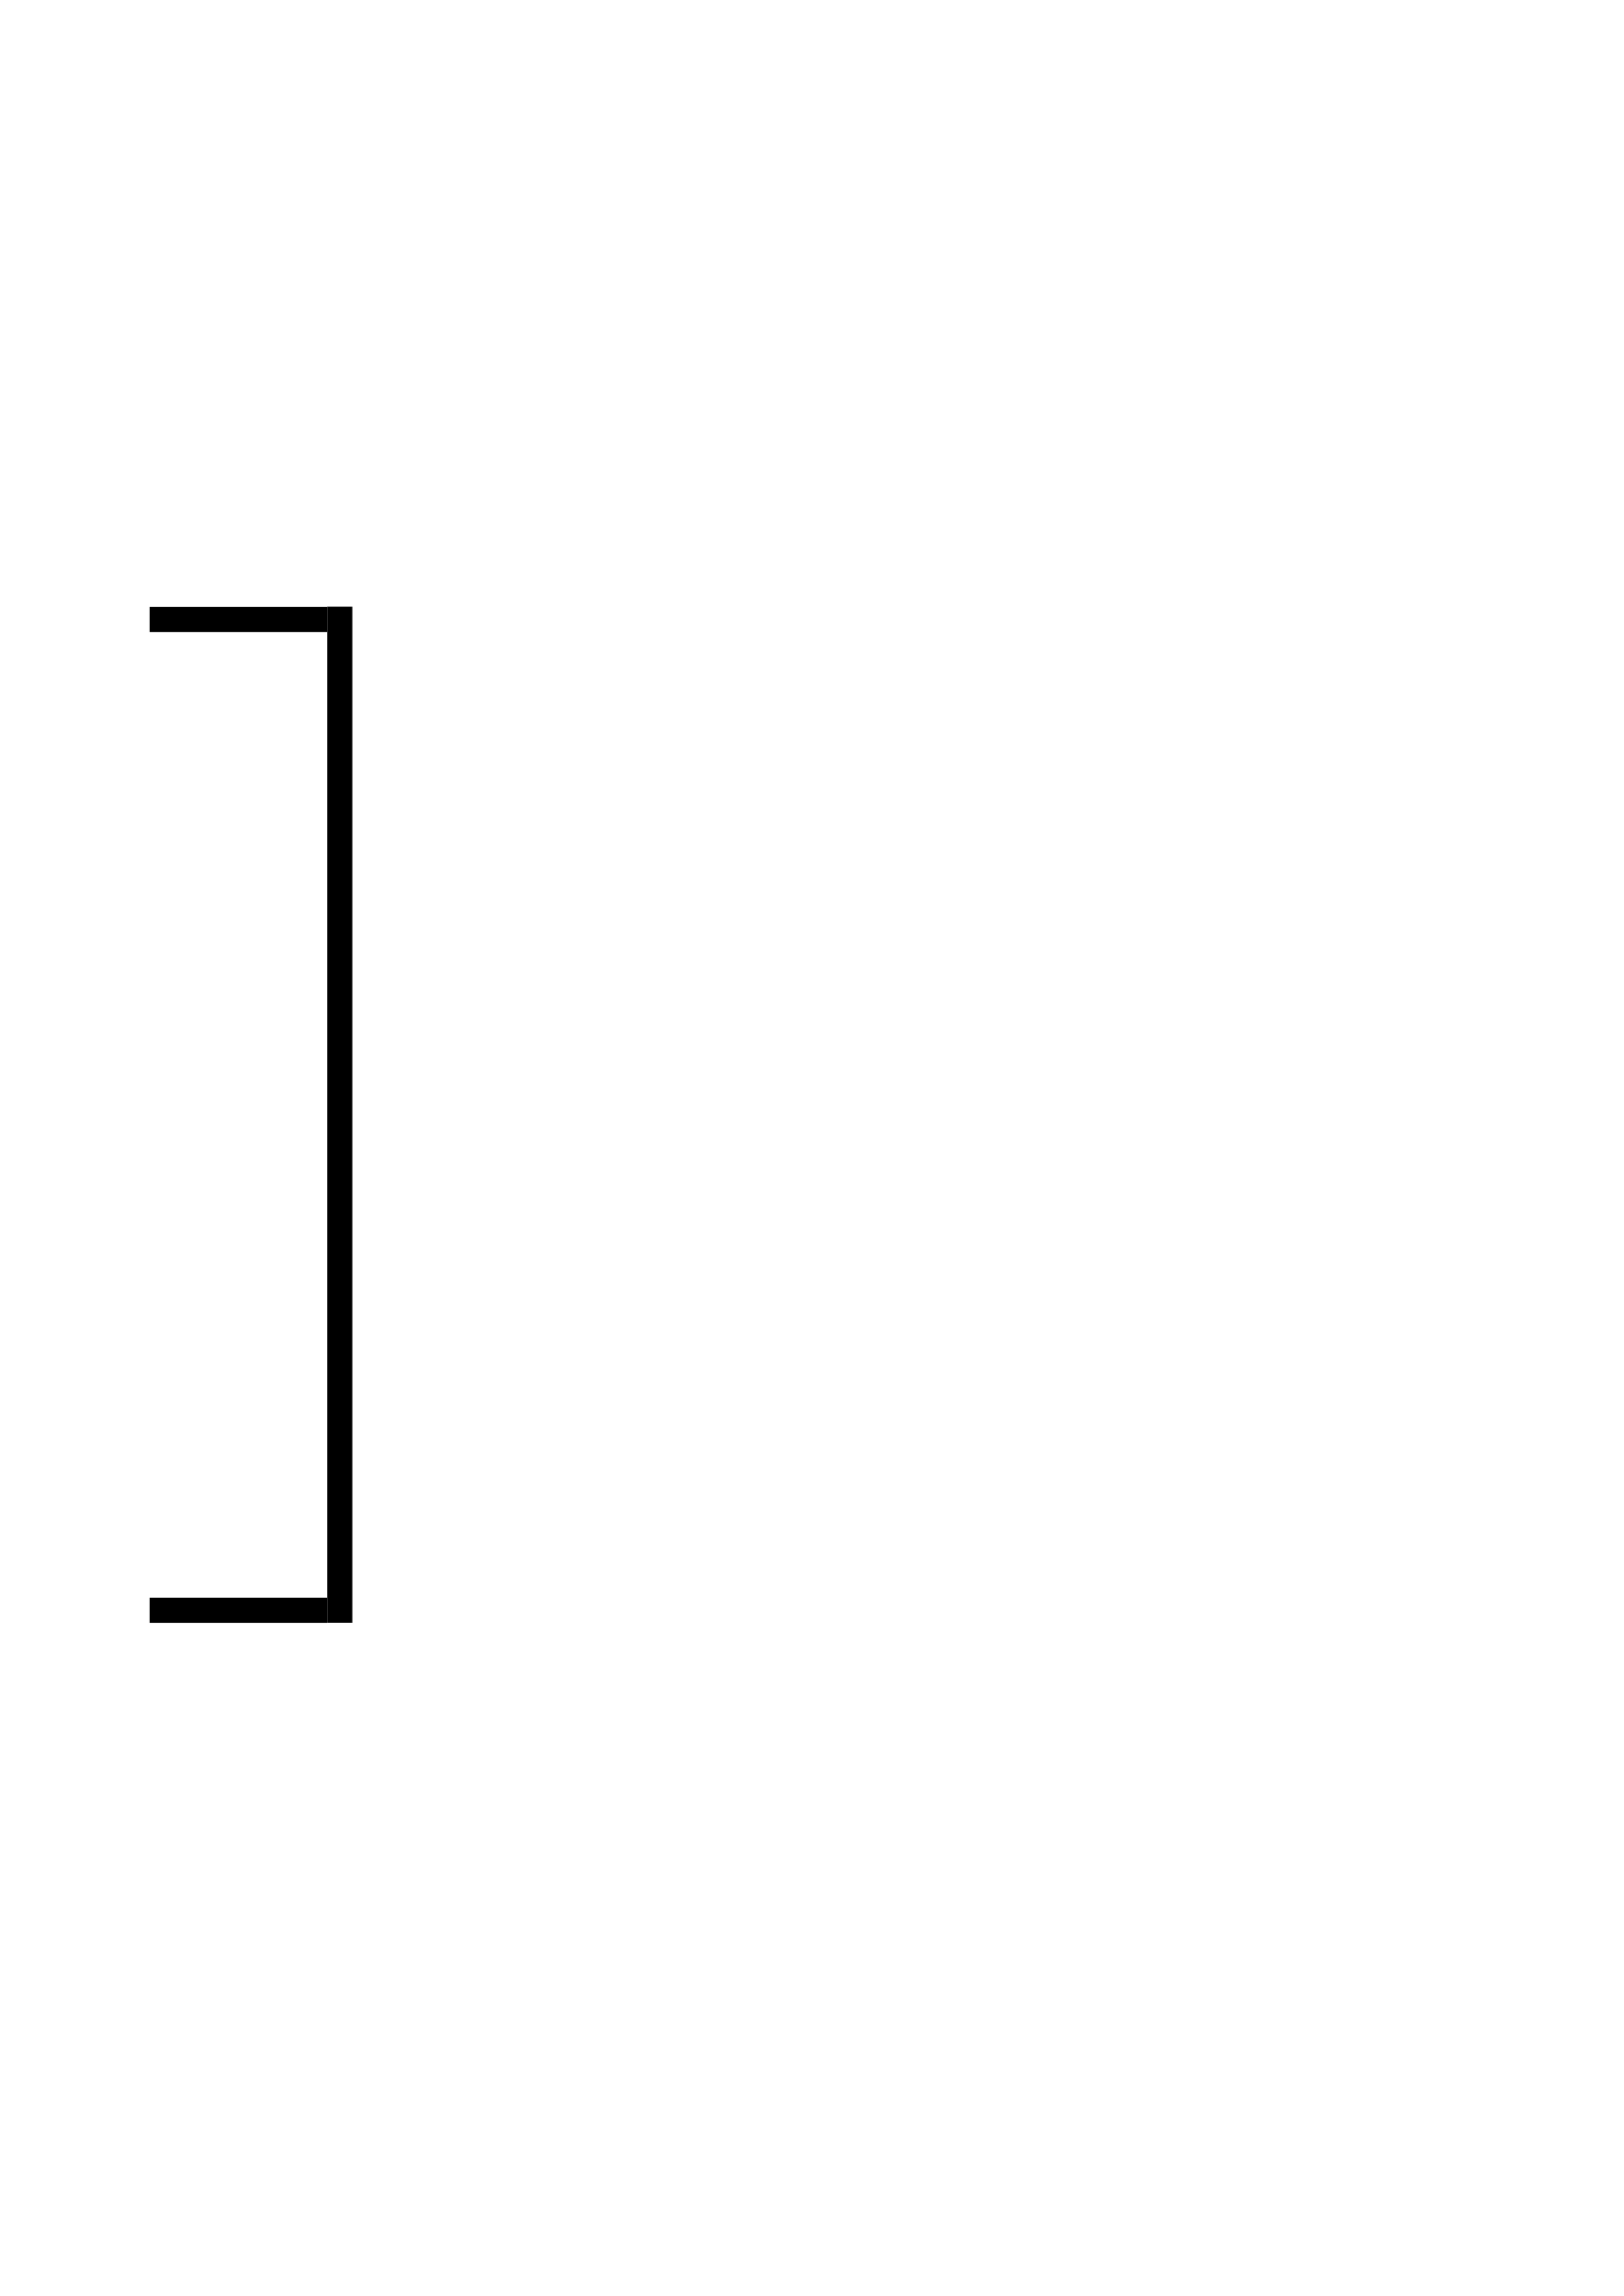
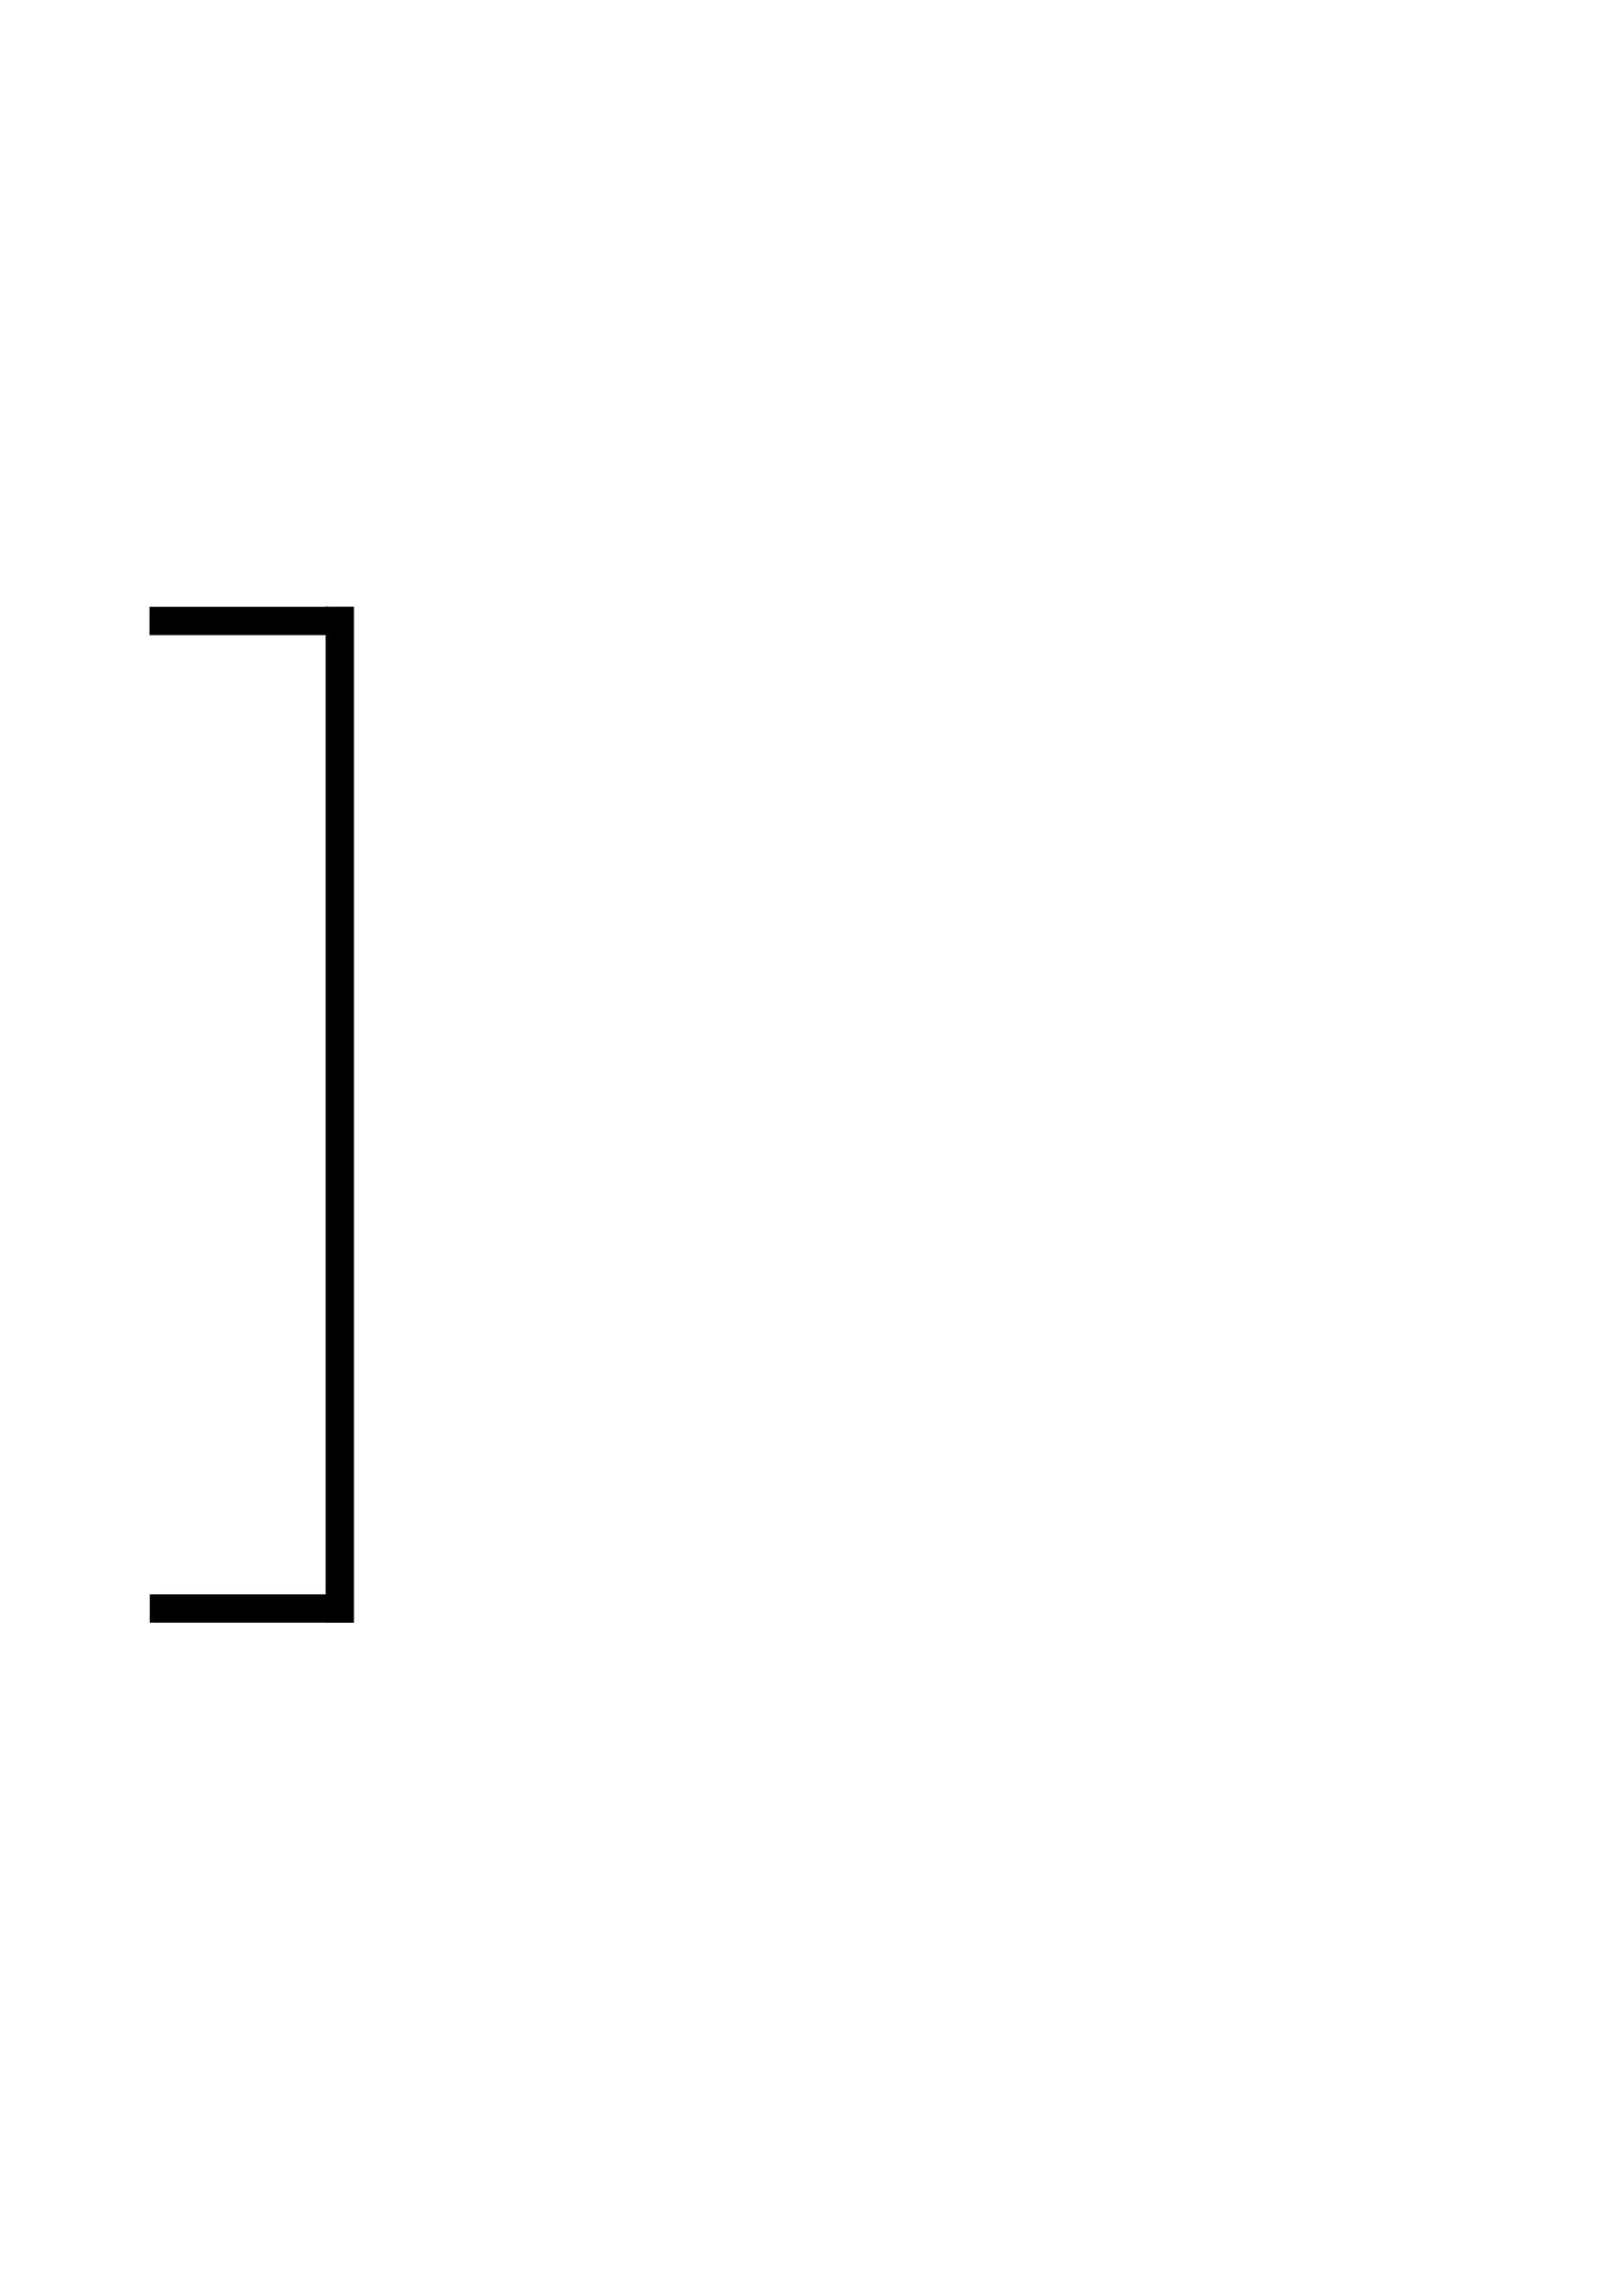
<svg xmlns="http://www.w3.org/2000/svg" width="744.094" height="1052.362" id="svg7103" version="1.1">
  <defs id="defs7105" />
  <g id="layer1">
-     <path style="fill:none;stroke:#000000;stroke-width:11.5;stroke-linecap:butt;stroke-linejoin:miter;stroke-miterlimit:4;stroke-opacity:1;stroke-dasharray:none" d="m 155.714,278.076 0,465.714" id="path7111" />
-     <path style="fill:none;stroke:#000000;stroke-width:11.5;stroke-linecap:butt;stroke-linejoin:miter;stroke-miterlimit:4;stroke-opacity:1;stroke-dasharray:none" d="m 150,283.934 -81.429,0" id="path7621" />
-     <path id="path7645" d="m 150,738.076 -81.429,0" style="fill:none;stroke:#000000;stroke-width:11.5;stroke-linecap:butt;stroke-linejoin:miter;stroke-miterlimit:4;stroke-opacity:1;stroke-dasharray:none" />
+     <path style="fill:none;stroke:#000000;stroke-width:13;stroke-linecap:butt;stroke-linejoin:miter;stroke-miterlimit:4;stroke-opacity:1;stroke-dasharray:none" d="m 155.714,278.076 0,465.714" id="path7111" />
+     <path style="fill:none;stroke:#000000;stroke-width:13;stroke-linecap:butt;stroke-linejoin:miter;stroke-miterlimit:4;stroke-opacity:1;stroke-dasharray:none" d="m 149.937,284.608 -81.429,0" id="path7621" />
+     <path id="path7645" d="m 150.063,737.256 -81.429,0" style="fill:none;stroke:#000000;stroke-width:13;stroke-linecap:butt;stroke-linejoin:miter;stroke-miterlimit:4;stroke-opacity:1;stroke-dasharray:none" />
  </g>
</svg>
